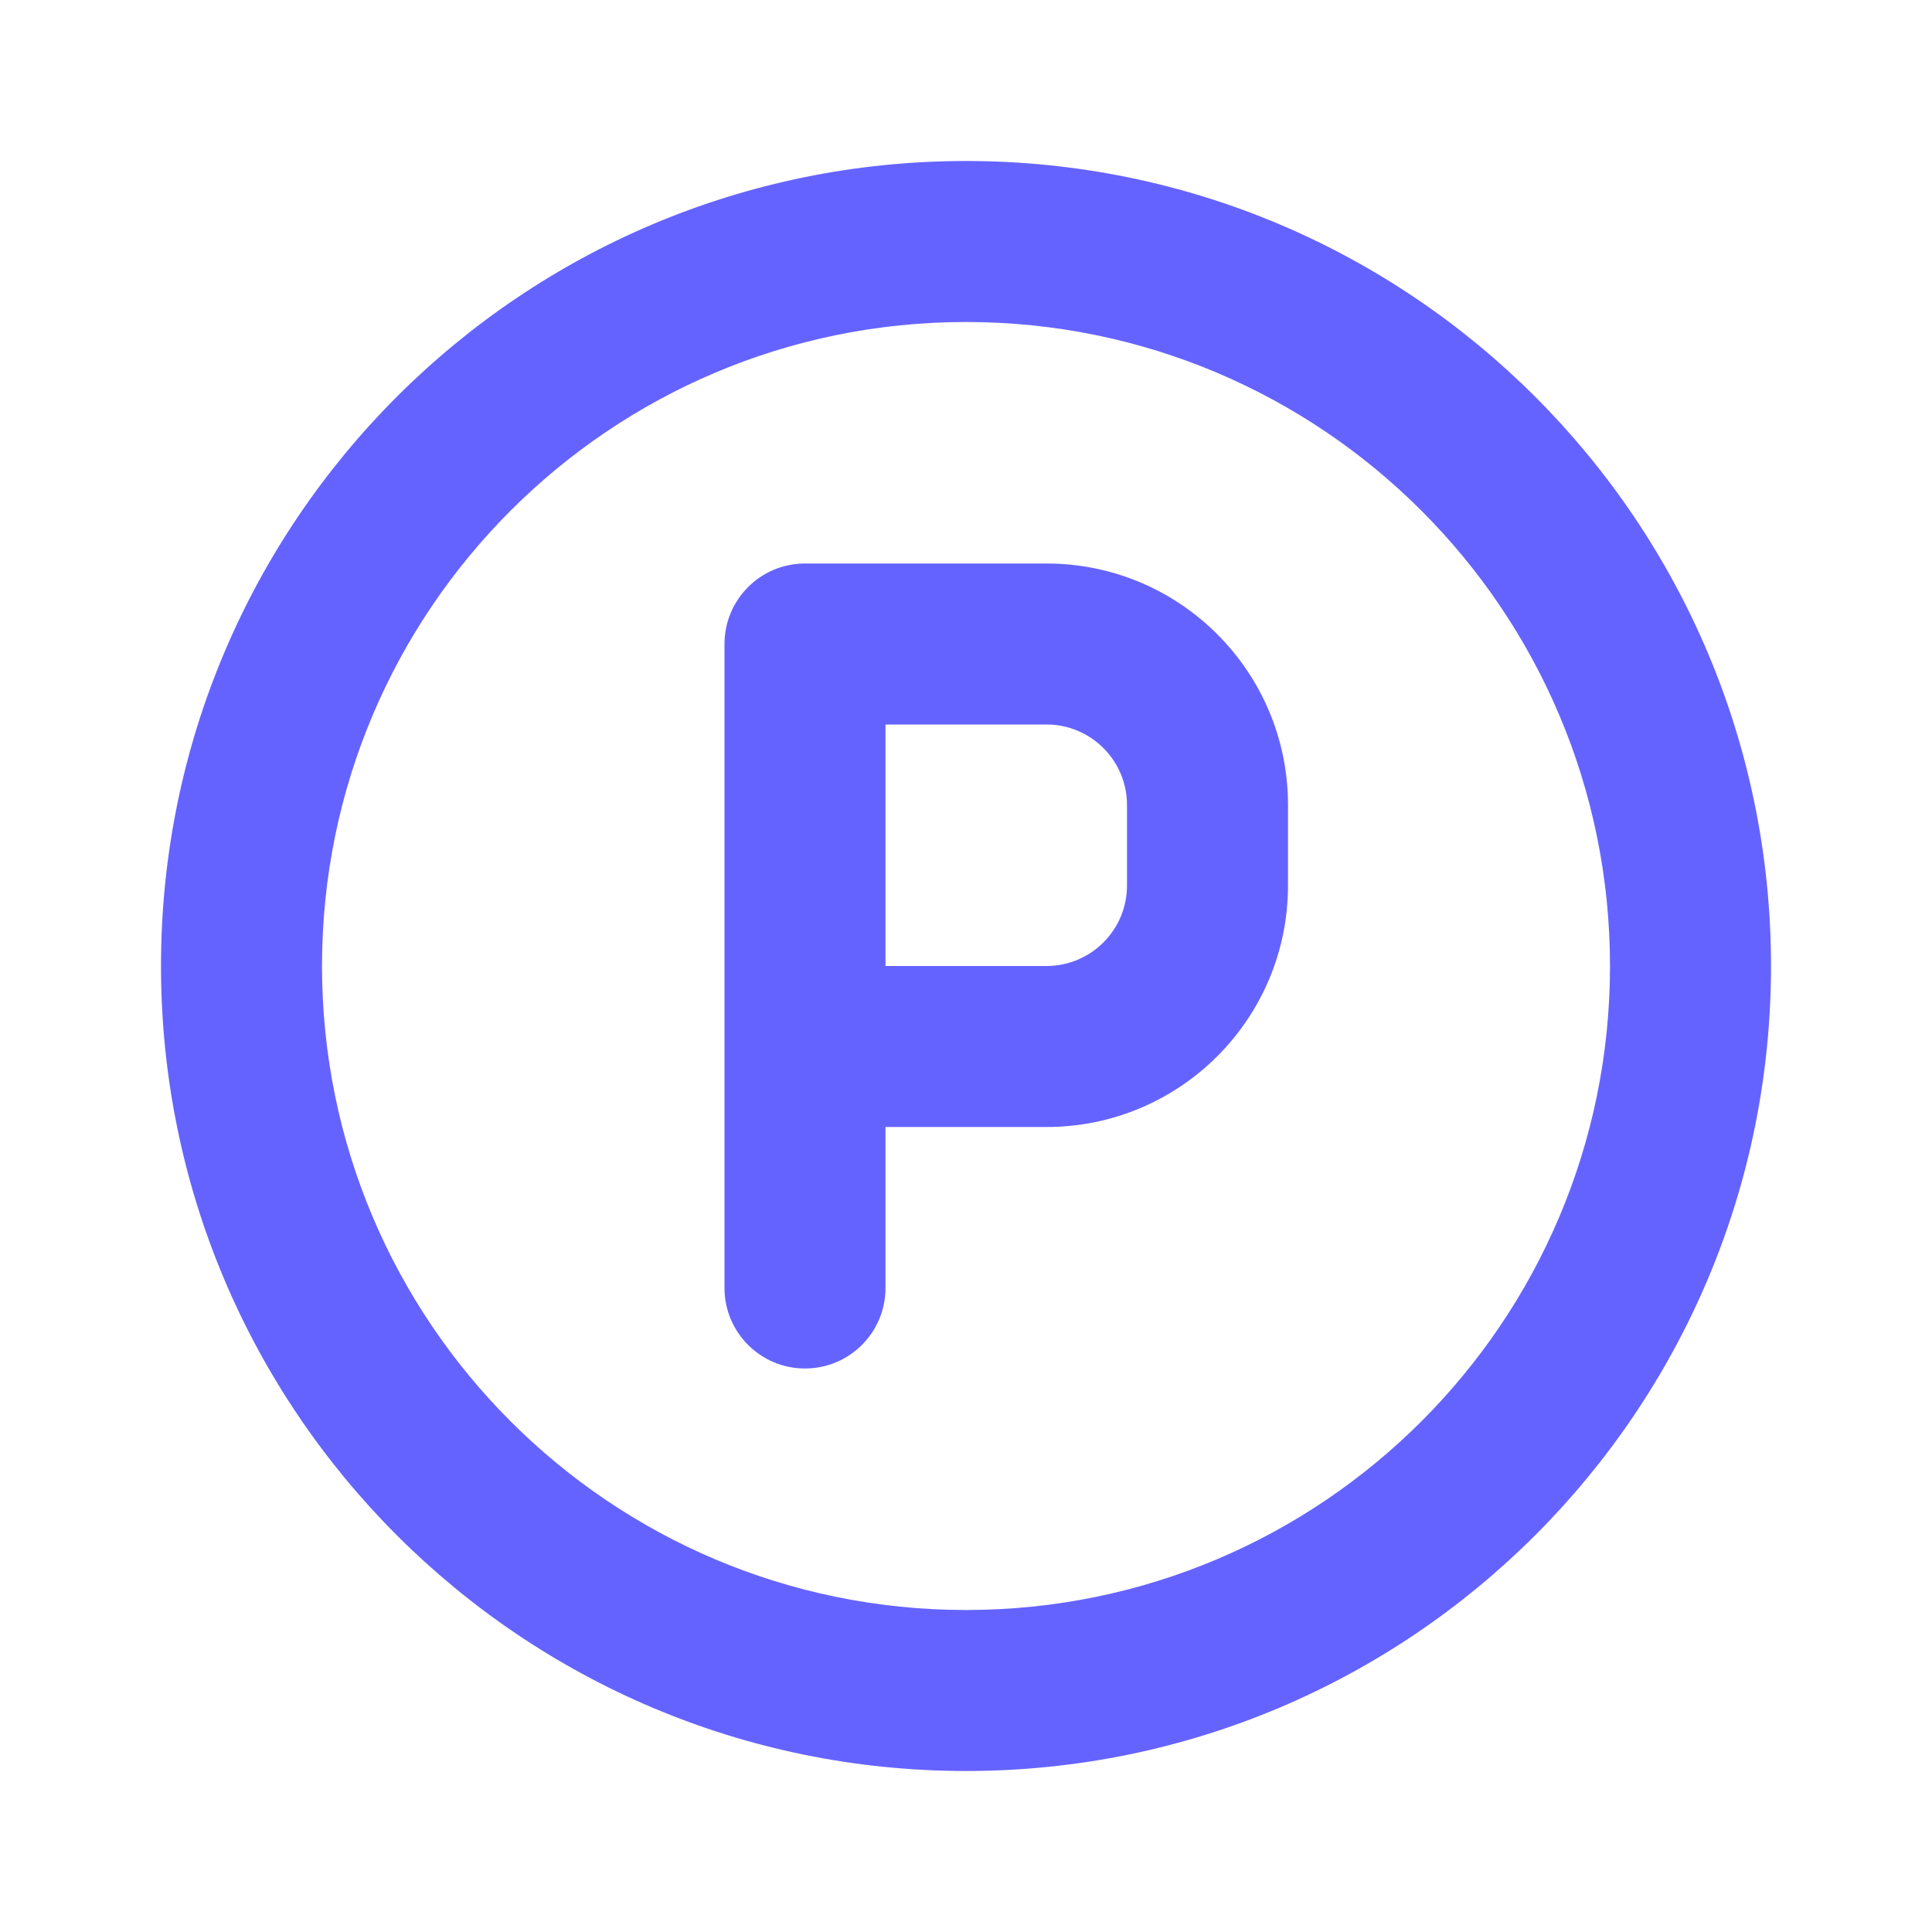
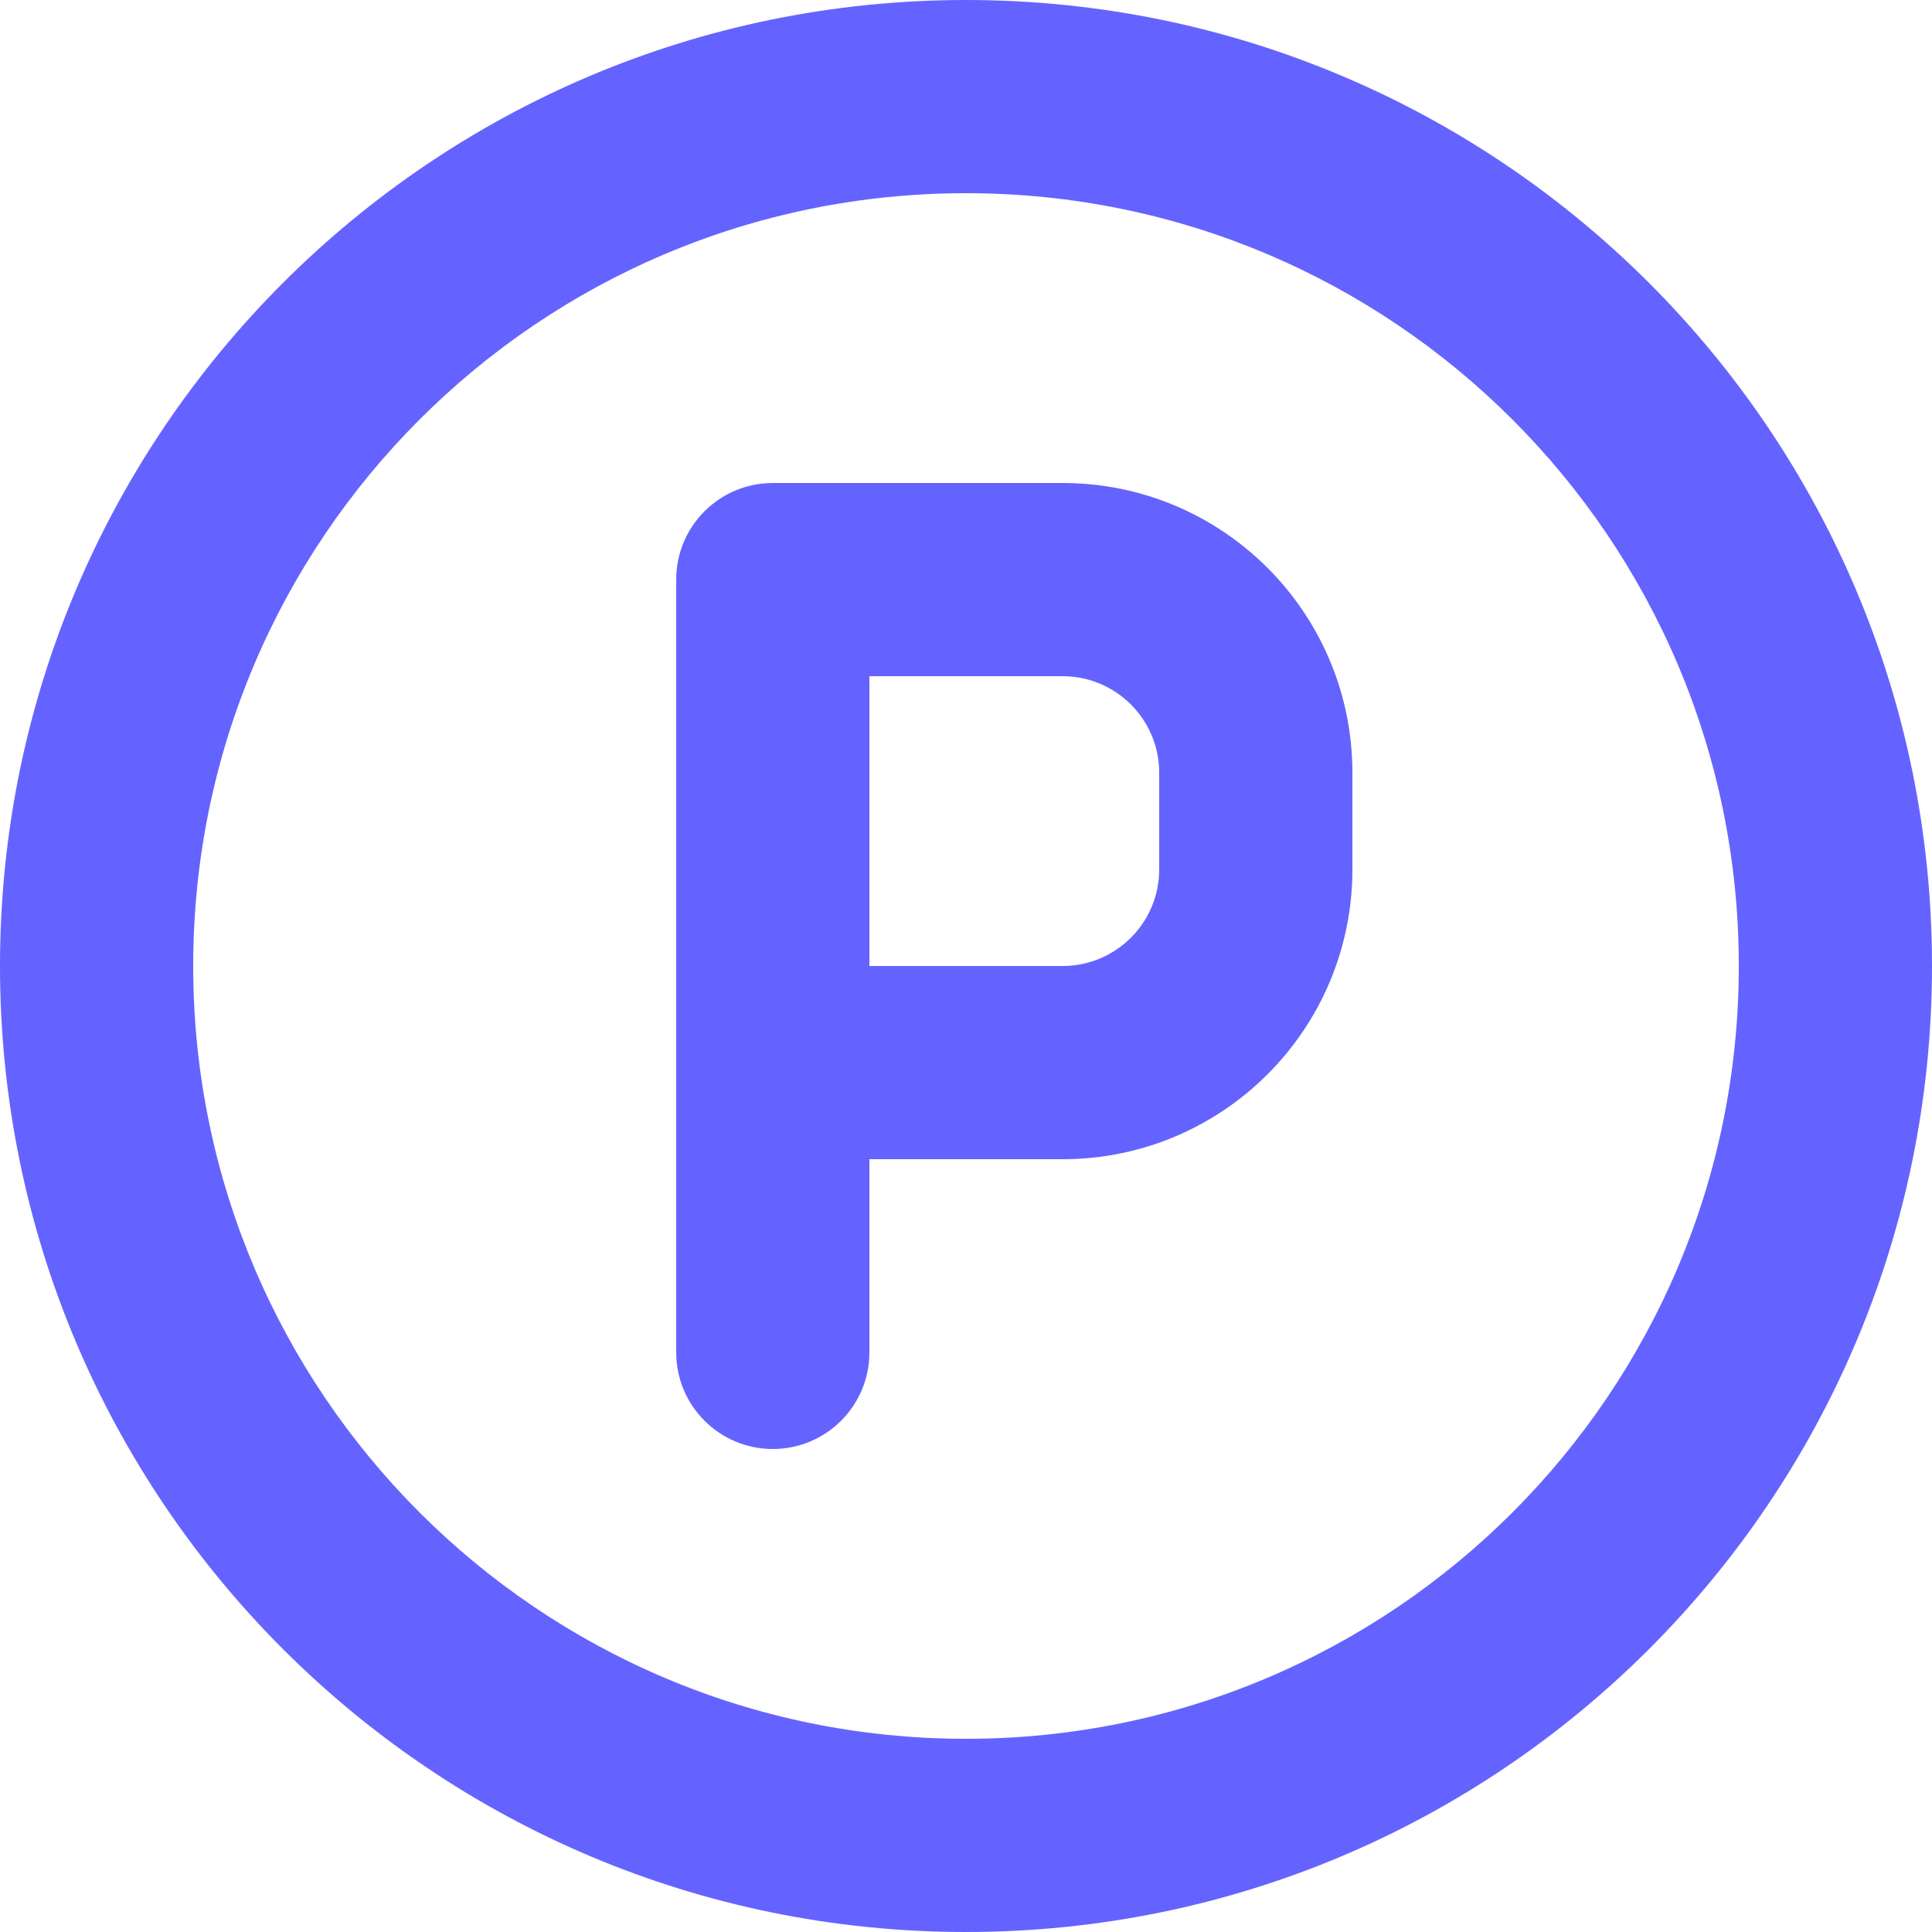
- <svg xmlns="http://www.w3.org/2000/svg" data-name="Layer 1" viewBox="0 0 24 24">
-   <path d="M13,7H10A1,1,0,0,0,9,8v8a1,1,0,0,0,2,0V14h2a3,3,0,0,0,3-3V10A3,3,0,0,0,13,7Zm1,4a1,1,0,0,1-1,1H11V9h2a1,1,0,0,1,1,1ZM12,2A10,10,0,1,0,22,12,10,10,0,0,0,12,2Zm0,18a8,8,0,1,1,8-8A8,8,0,0,1,12,20Z" fill="#6563ff" />
+ <svg xmlns="http://www.w3.org/2000/svg" data-name="Layer 1" viewBox="0 0 20 20" version="1.1" id="svg3698" width="20" height="20">
+   <defs id="defs3702" />
+   <path d="M 11,5 H 8 A 1,1 0 0 0 7,6 v 8 a 1,1 0 0 0 2,0 v -2 h 2 A 3,3 0 0 0 14,9 V 8 A 3,3 0 0 0 11,5 Z m 1,4 a 1,1 0 0 1 -1,1 H 9 V 7 h 2 a 1,1 0 0 1 1,1 z M 10,0 A 10,10 0 1 0 20,10 10,10 0 0 0 10,0 Z m 0,18 a 8,8 0 1 1 8,-8 8,8 0 0 1 -8,8 z" fill="#6563ff" id="path3696" />
</svg>
